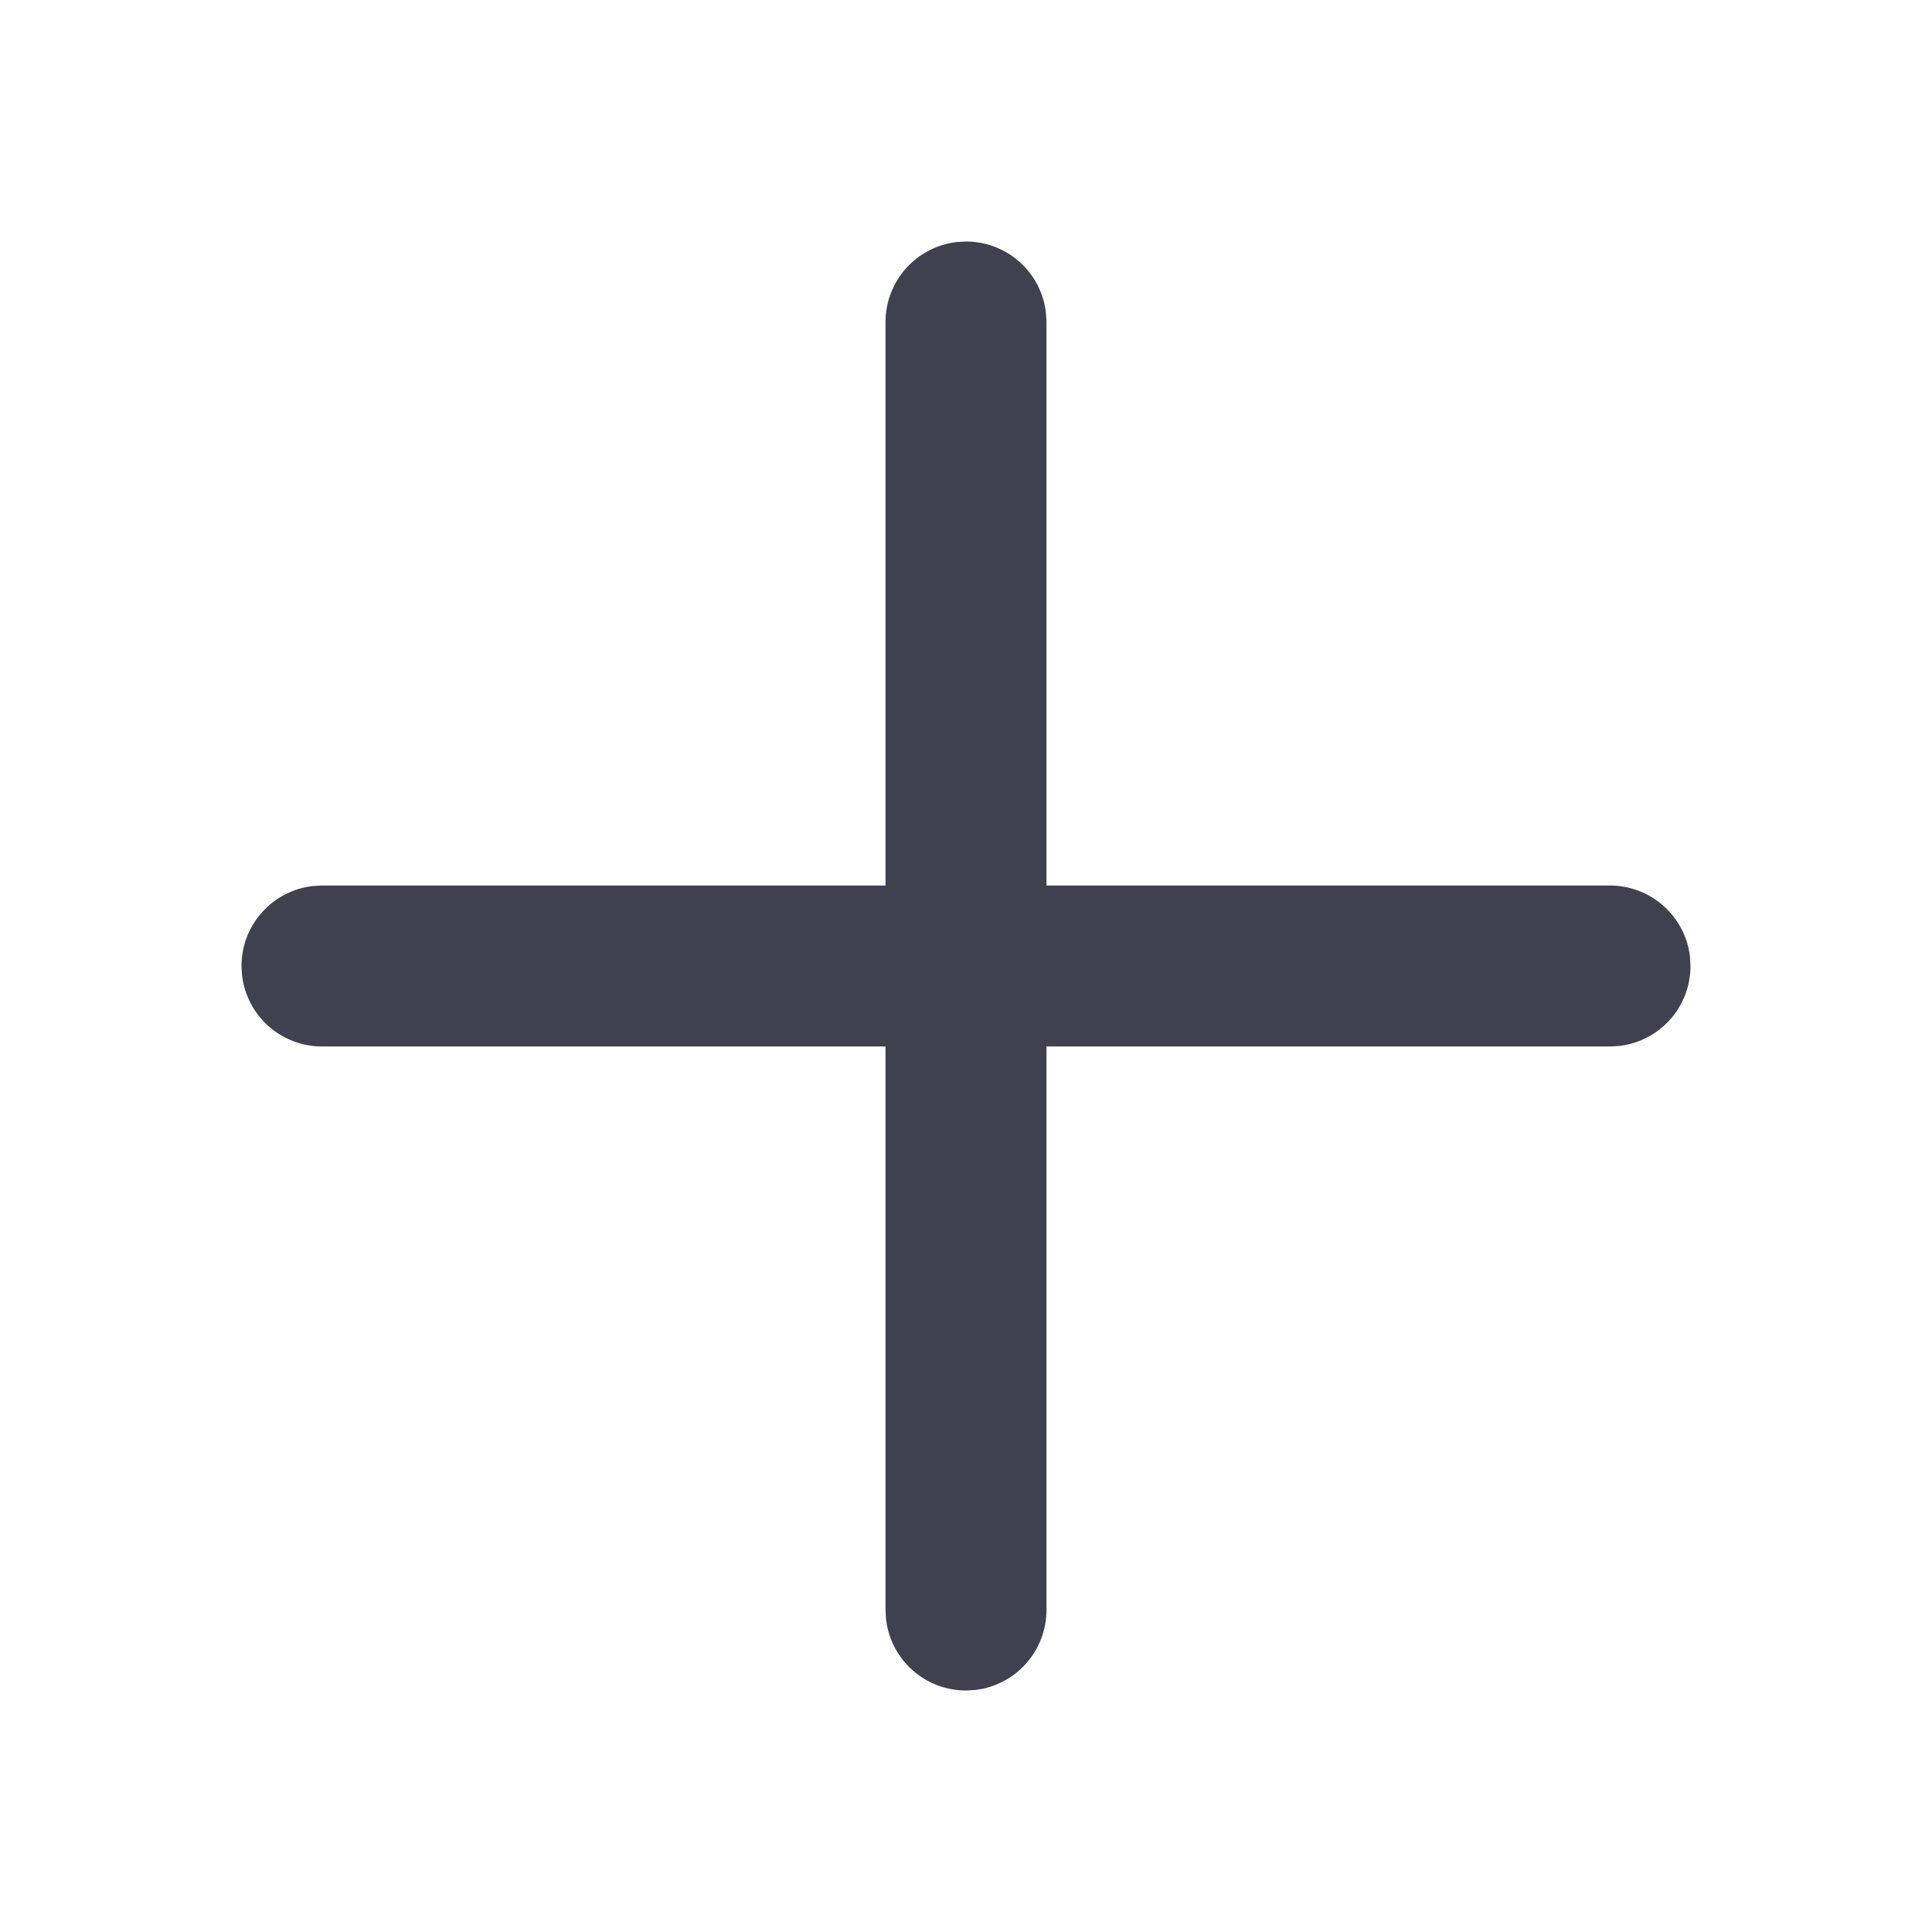
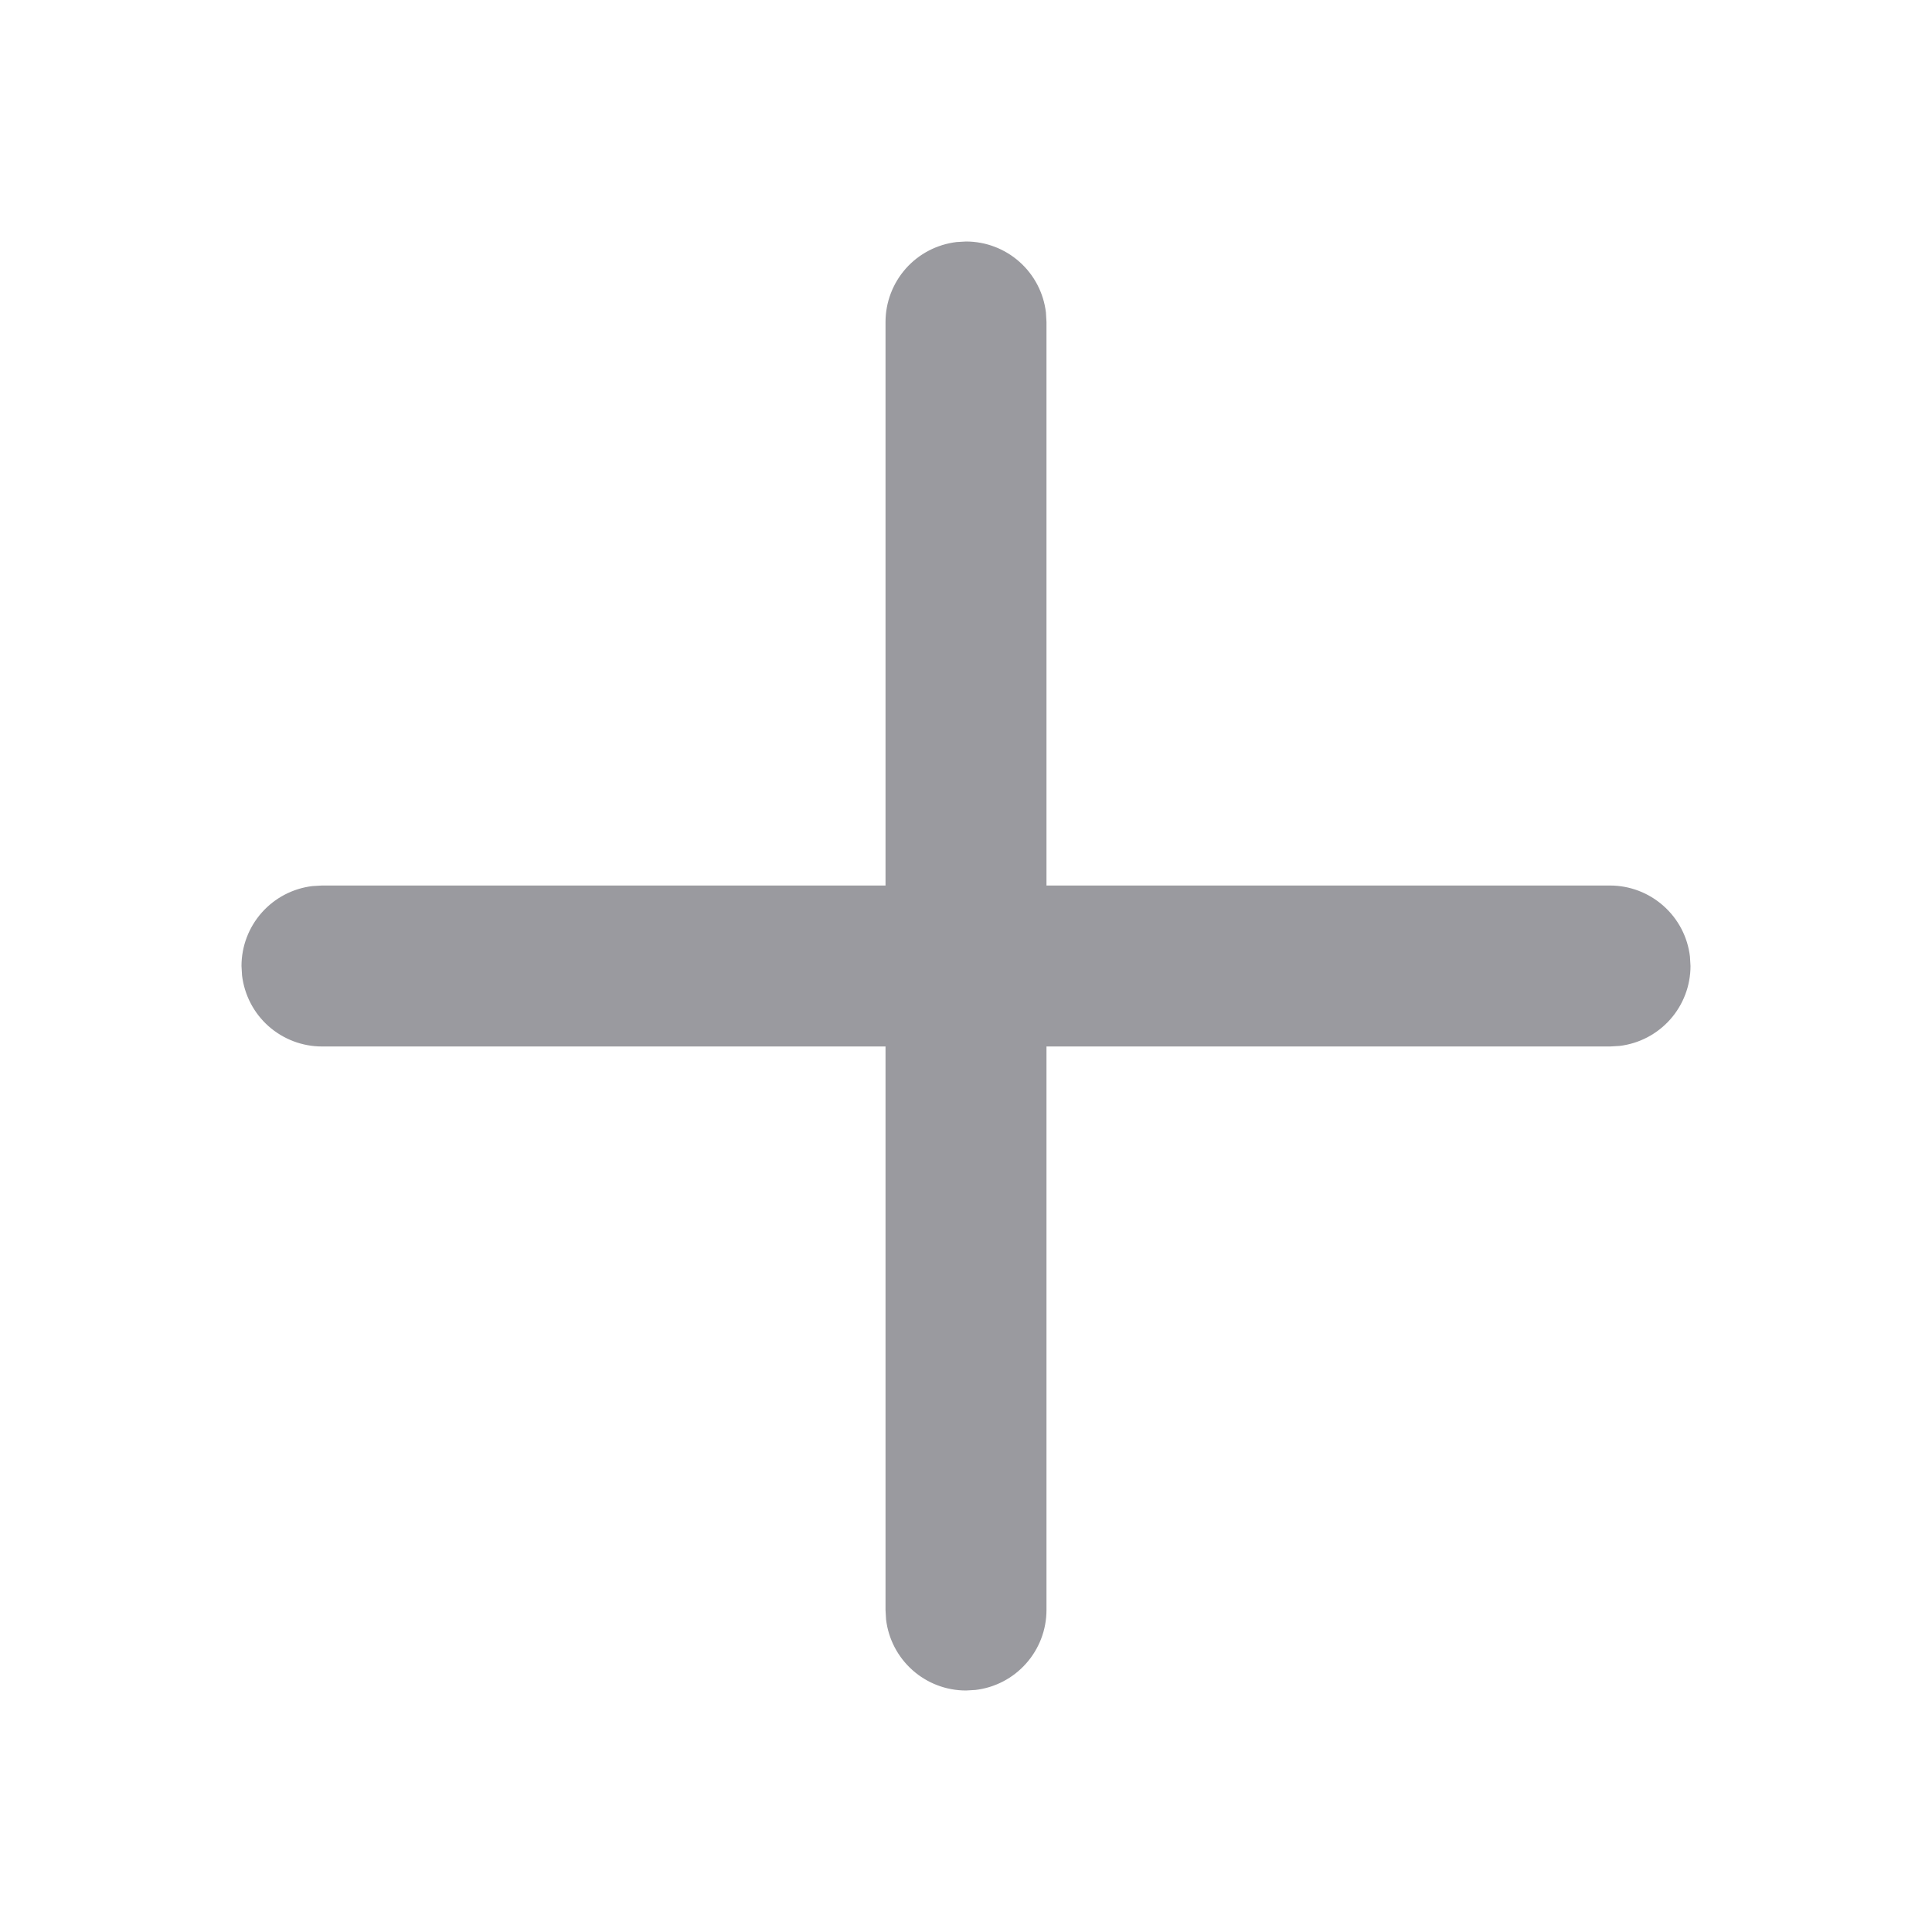
<svg xmlns="http://www.w3.org/2000/svg" width="32" height="32" viewBox="0 0 32 32" fill="none">
-   <path d="M15.844 4.009L16 4C16.327 4 16.642 4.12 16.886 4.337C17.13 4.554 17.286 4.853 17.324 5.177L17.333 5.333V14.667H26.667C26.993 14.667 27.308 14.787 27.552 15.004C27.797 15.221 27.953 15.52 27.991 15.844L28 16C28 16.327 27.88 16.642 27.663 16.886C27.446 17.13 27.147 17.286 26.823 17.324L26.667 17.333H17.333V26.667C17.333 26.993 17.213 27.308 16.996 27.552C16.779 27.797 16.48 27.953 16.156 27.991L16 28C15.673 28 15.358 27.88 15.114 27.663C14.87 27.446 14.714 27.147 14.676 26.823L14.667 26.667V17.333H5.333C5.007 17.333 4.692 17.213 4.447 16.996C4.203 16.779 4.048 16.48 4.009 16.156L4 16C4 15.673 4.12 15.358 4.337 15.114C4.554 14.87 4.853 14.714 5.177 14.676L5.333 14.667H14.667V5.333C14.667 5.007 14.787 4.692 15.004 4.447C15.221 4.203 15.52 4.048 15.844 4.009L16 4L15.844 4.009Z" fill="#40404F" />
+   <path d="M15.844 4.009L16 4C16.327 4 16.642 4.12 16.886 4.337C17.13 4.554 17.286 4.853 17.324 5.177L17.333 5.333V14.667H26.667C26.993 14.667 27.308 14.787 27.552 15.004C27.797 15.221 27.953 15.52 27.991 15.844L28 16C28 16.327 27.88 16.642 27.663 16.886C27.446 17.13 27.147 17.286 26.823 17.324L26.667 17.333H17.333V26.667C17.333 26.993 17.213 27.308 16.996 27.552C16.779 27.797 16.48 27.953 16.156 27.991L16 28C15.673 28 15.358 27.88 15.114 27.663C14.87 27.446 14.714 27.147 14.676 26.823L14.667 26.667V17.333H5.333C5.007 17.333 4.692 17.213 4.447 16.996C4.203 16.779 4.048 16.48 4.009 16.156L4 16C4 15.673 4.12 15.358 4.337 15.114C4.554 14.87 4.853 14.714 5.177 14.676L5.333 14.667H14.667V5.333C14.667 5.007 14.787 4.692 15.004 4.447C15.221 4.203 15.52 4.048 15.844 4.009L16 4L15.844 4.009Z" fill="#9a9a9f" />
</svg>
